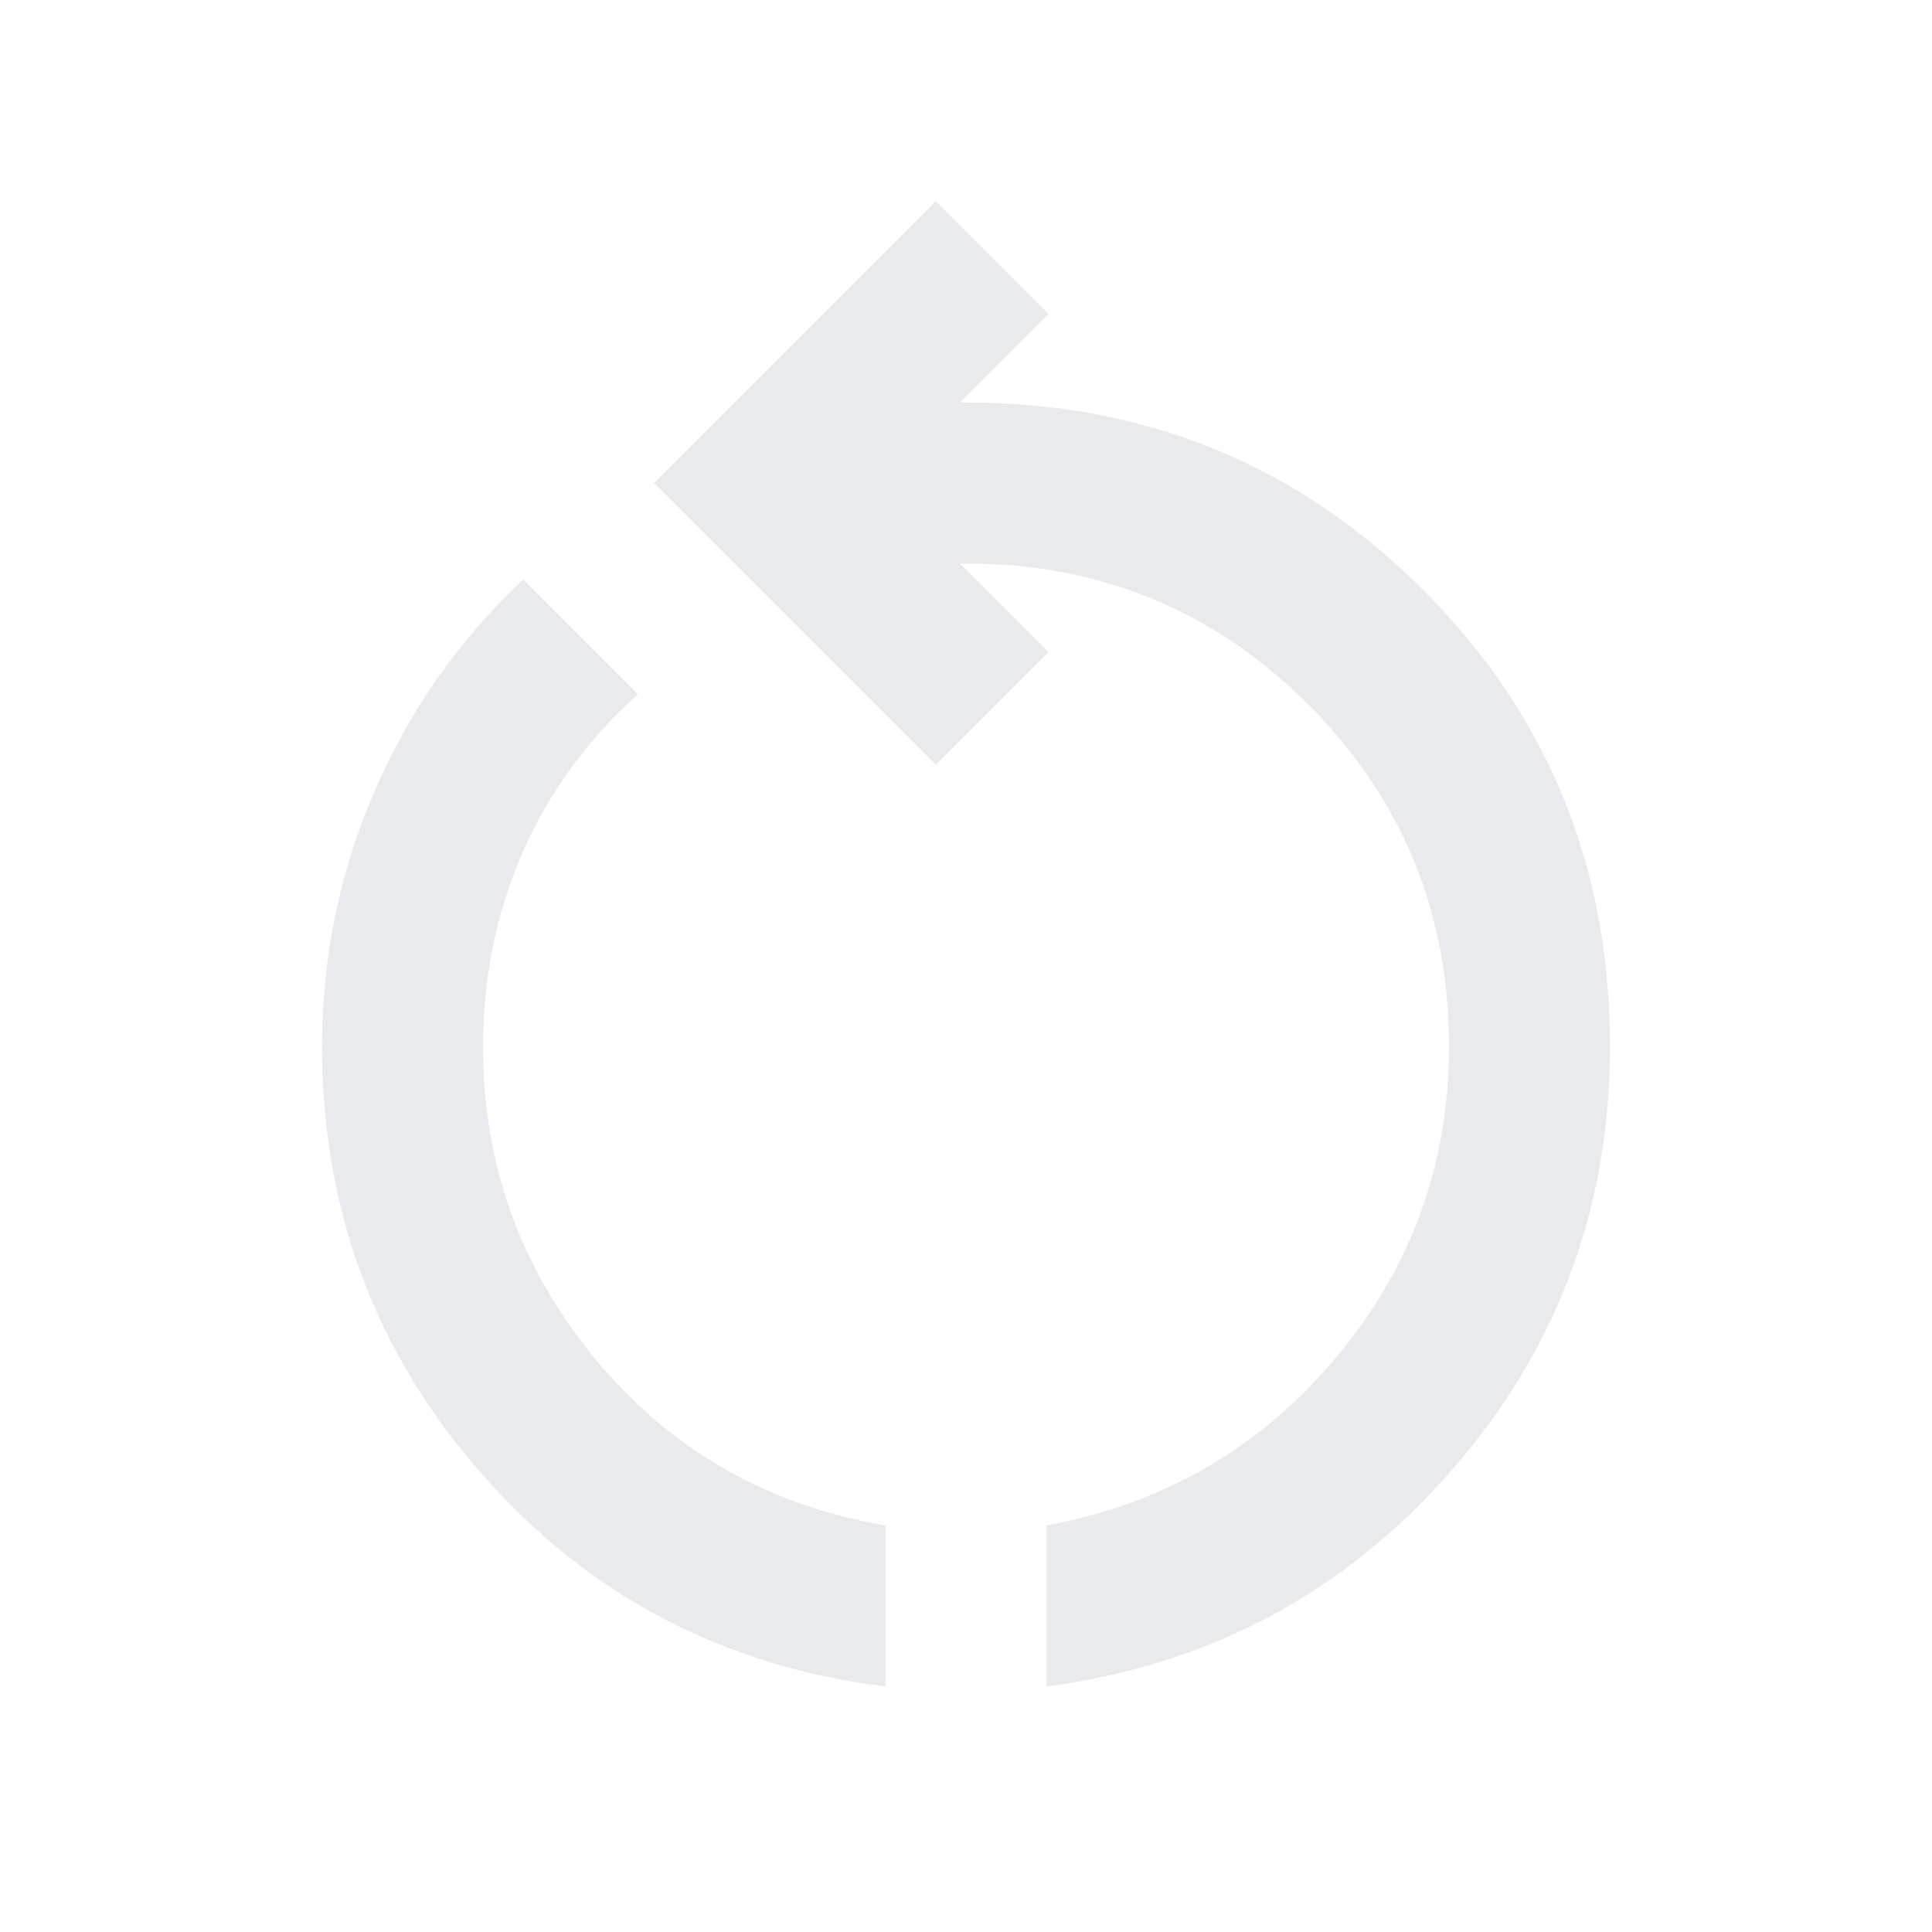
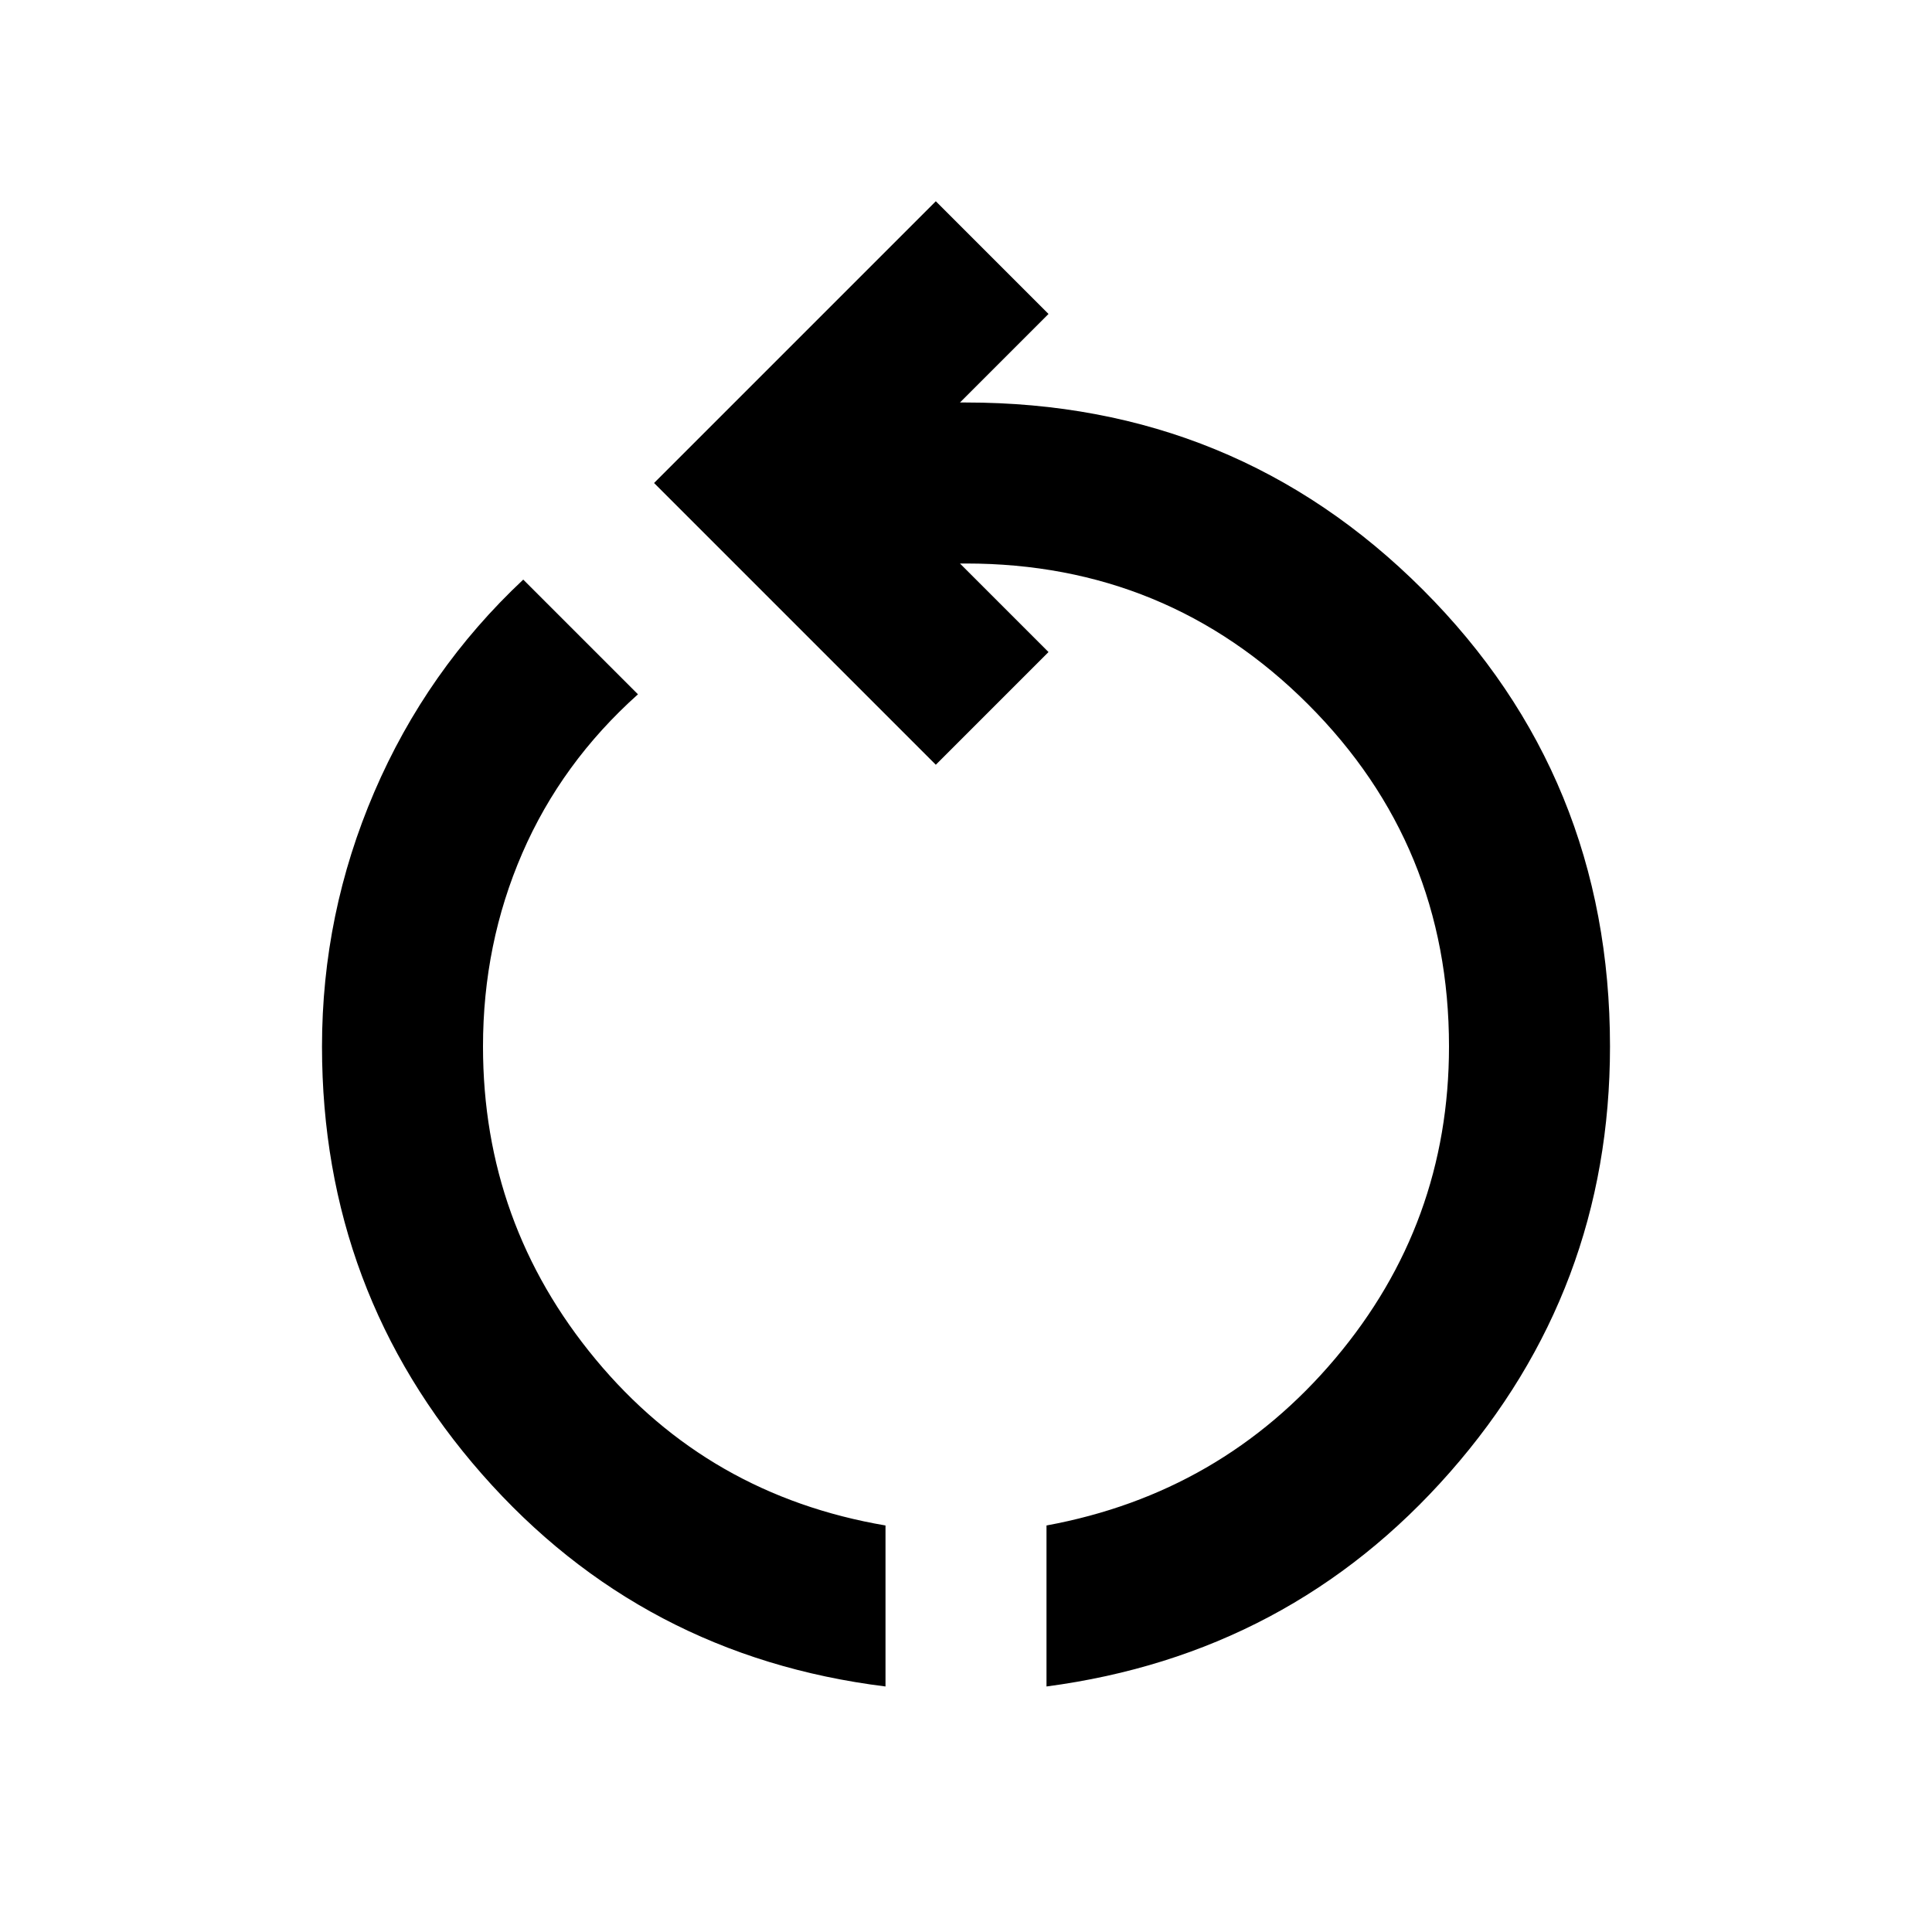
- <svg xmlns="http://www.w3.org/2000/svg" height="24px" viewBox="0 -960 960 960" width="24px" fill="#e8eaed">
+ <svg xmlns="http://www.w3.org/2000/svg" height="24px" viewBox="0 -960 960 960" width="24px" fill="currentColor">
  <path d="M440-122q-121-15-200.5-105.5T160-440q0-66 26-126.5T260-672l57 57q-38 34-57.5 79T240-440q0 88 56 155.5T440-202v80Zm80 0v-80q87-16 143.5-83T720-440q0-100-70-170t-170-70h-3l44 44-56 56-140-140 140-140 56 56-44 44h3q134 0 227 93t93 227q0 121-79.5 211.5T520-122Z" />
</svg>
